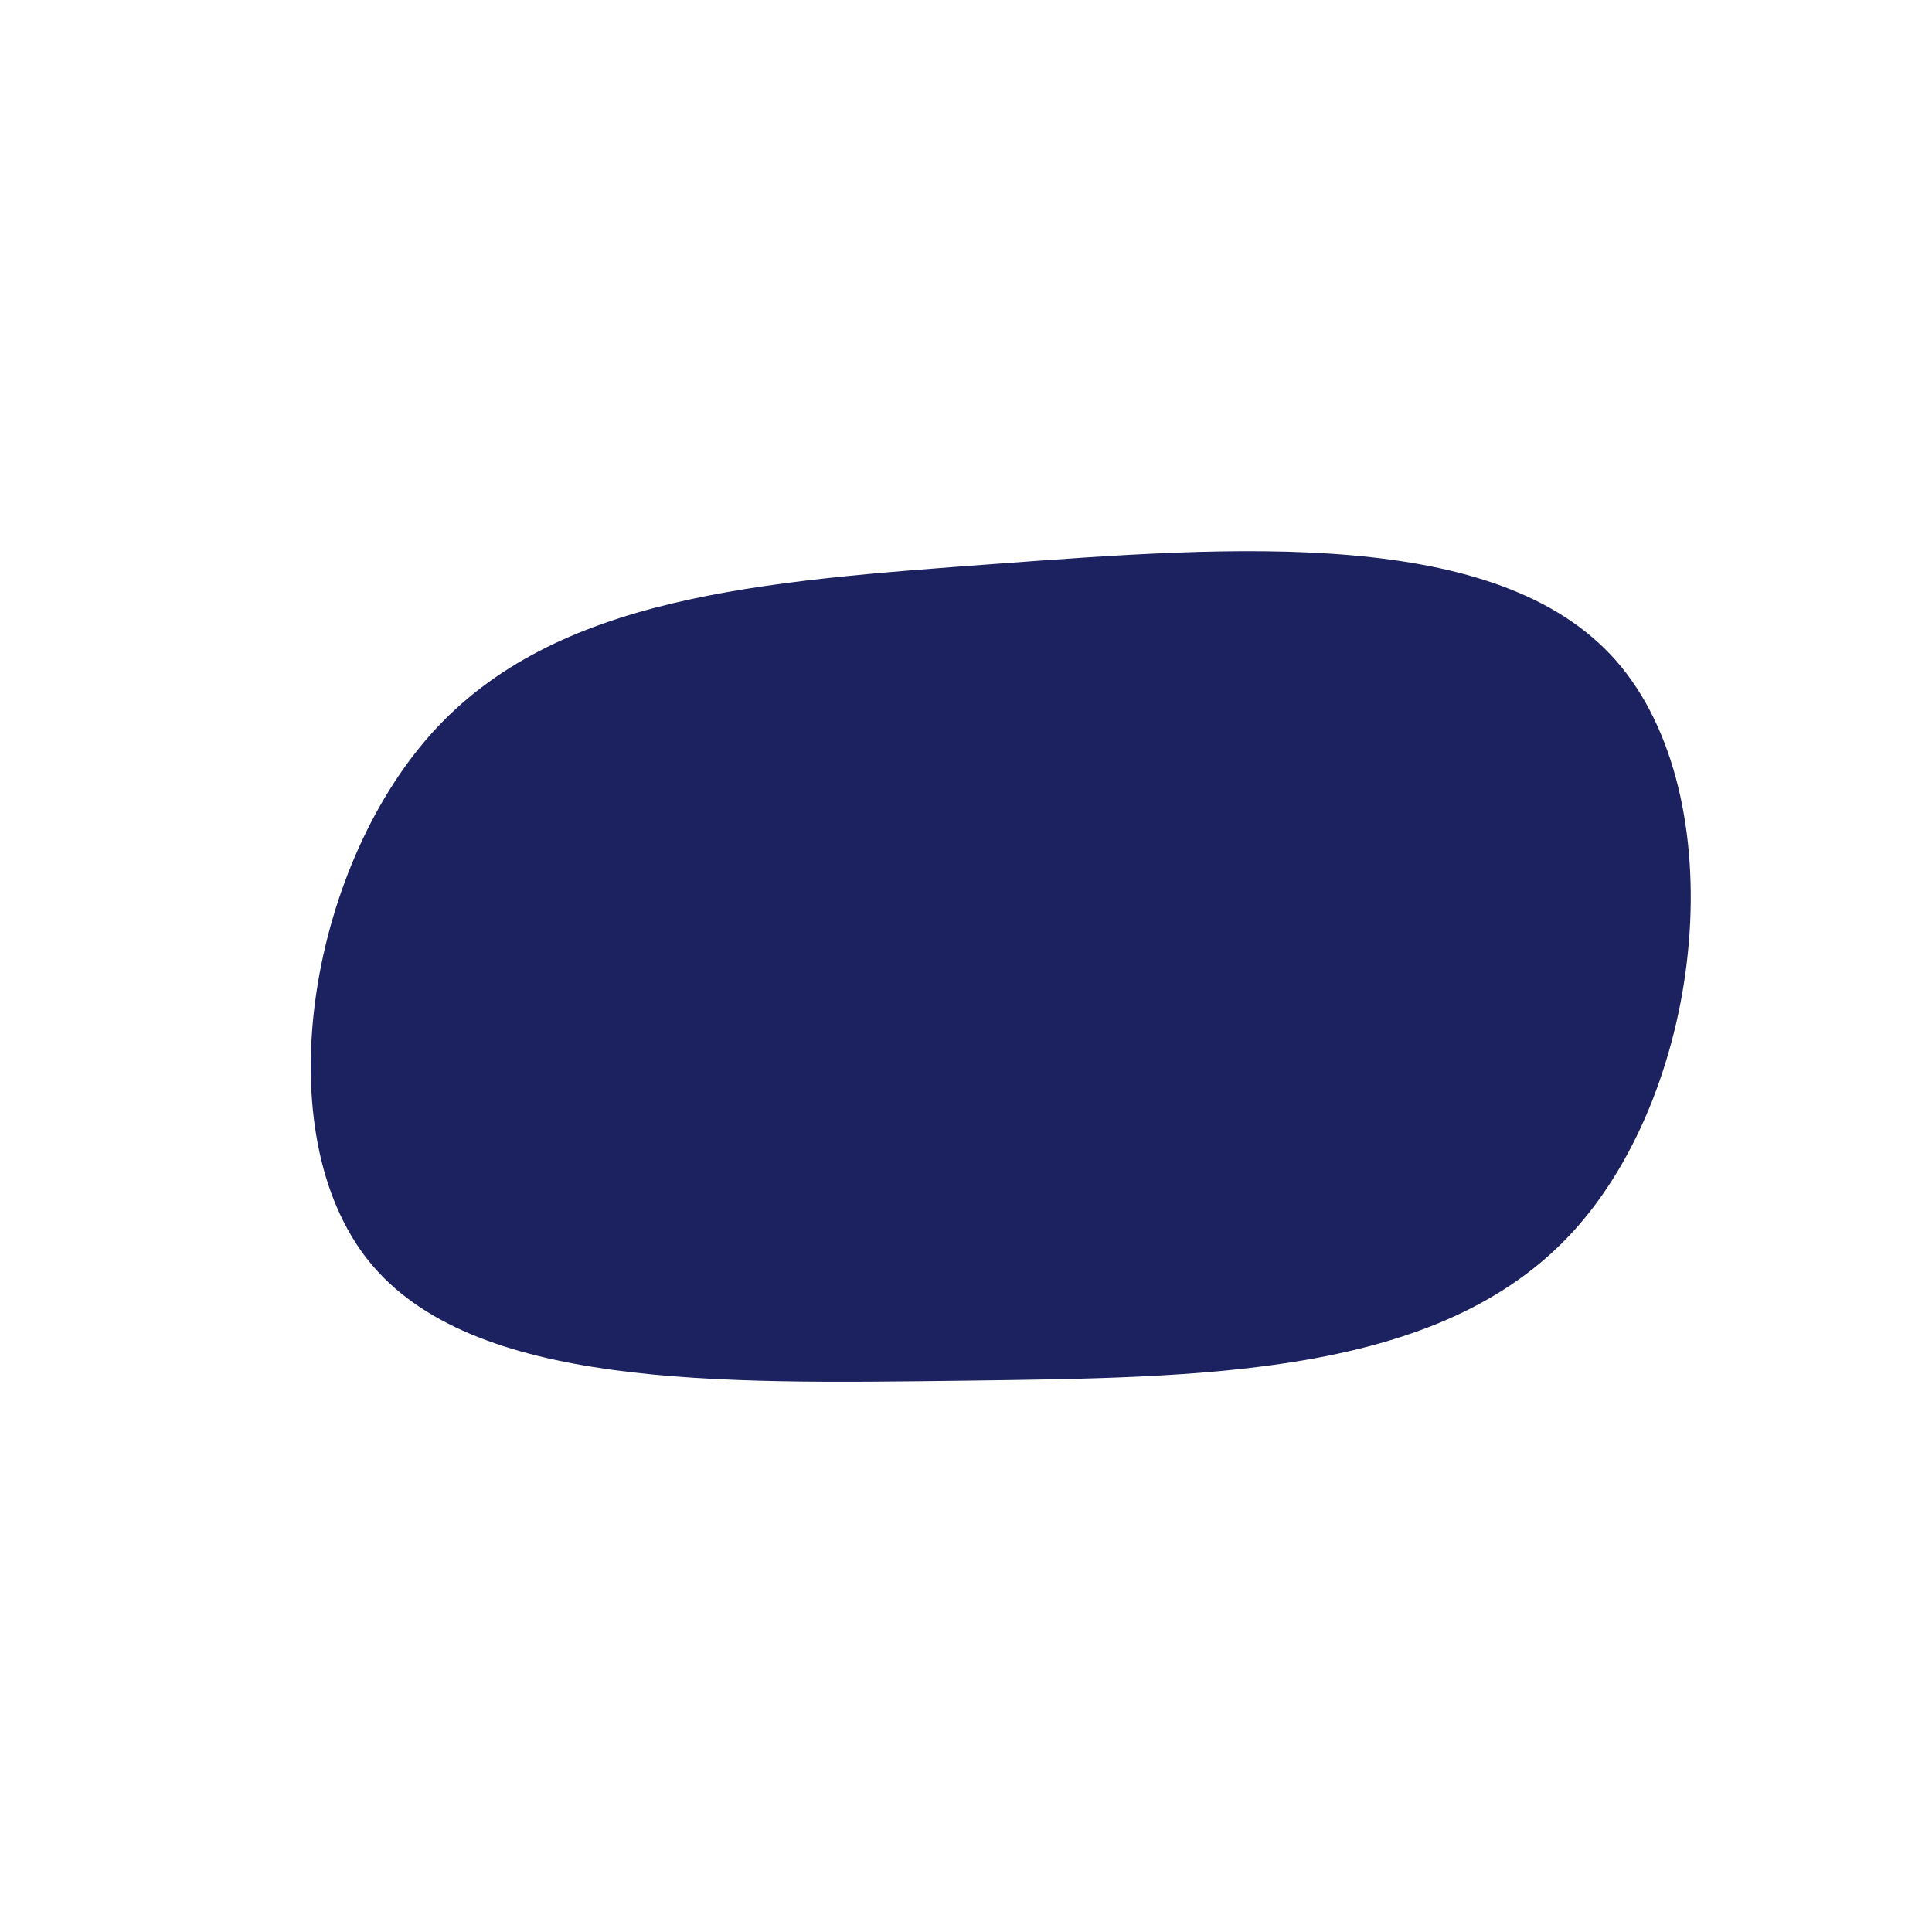
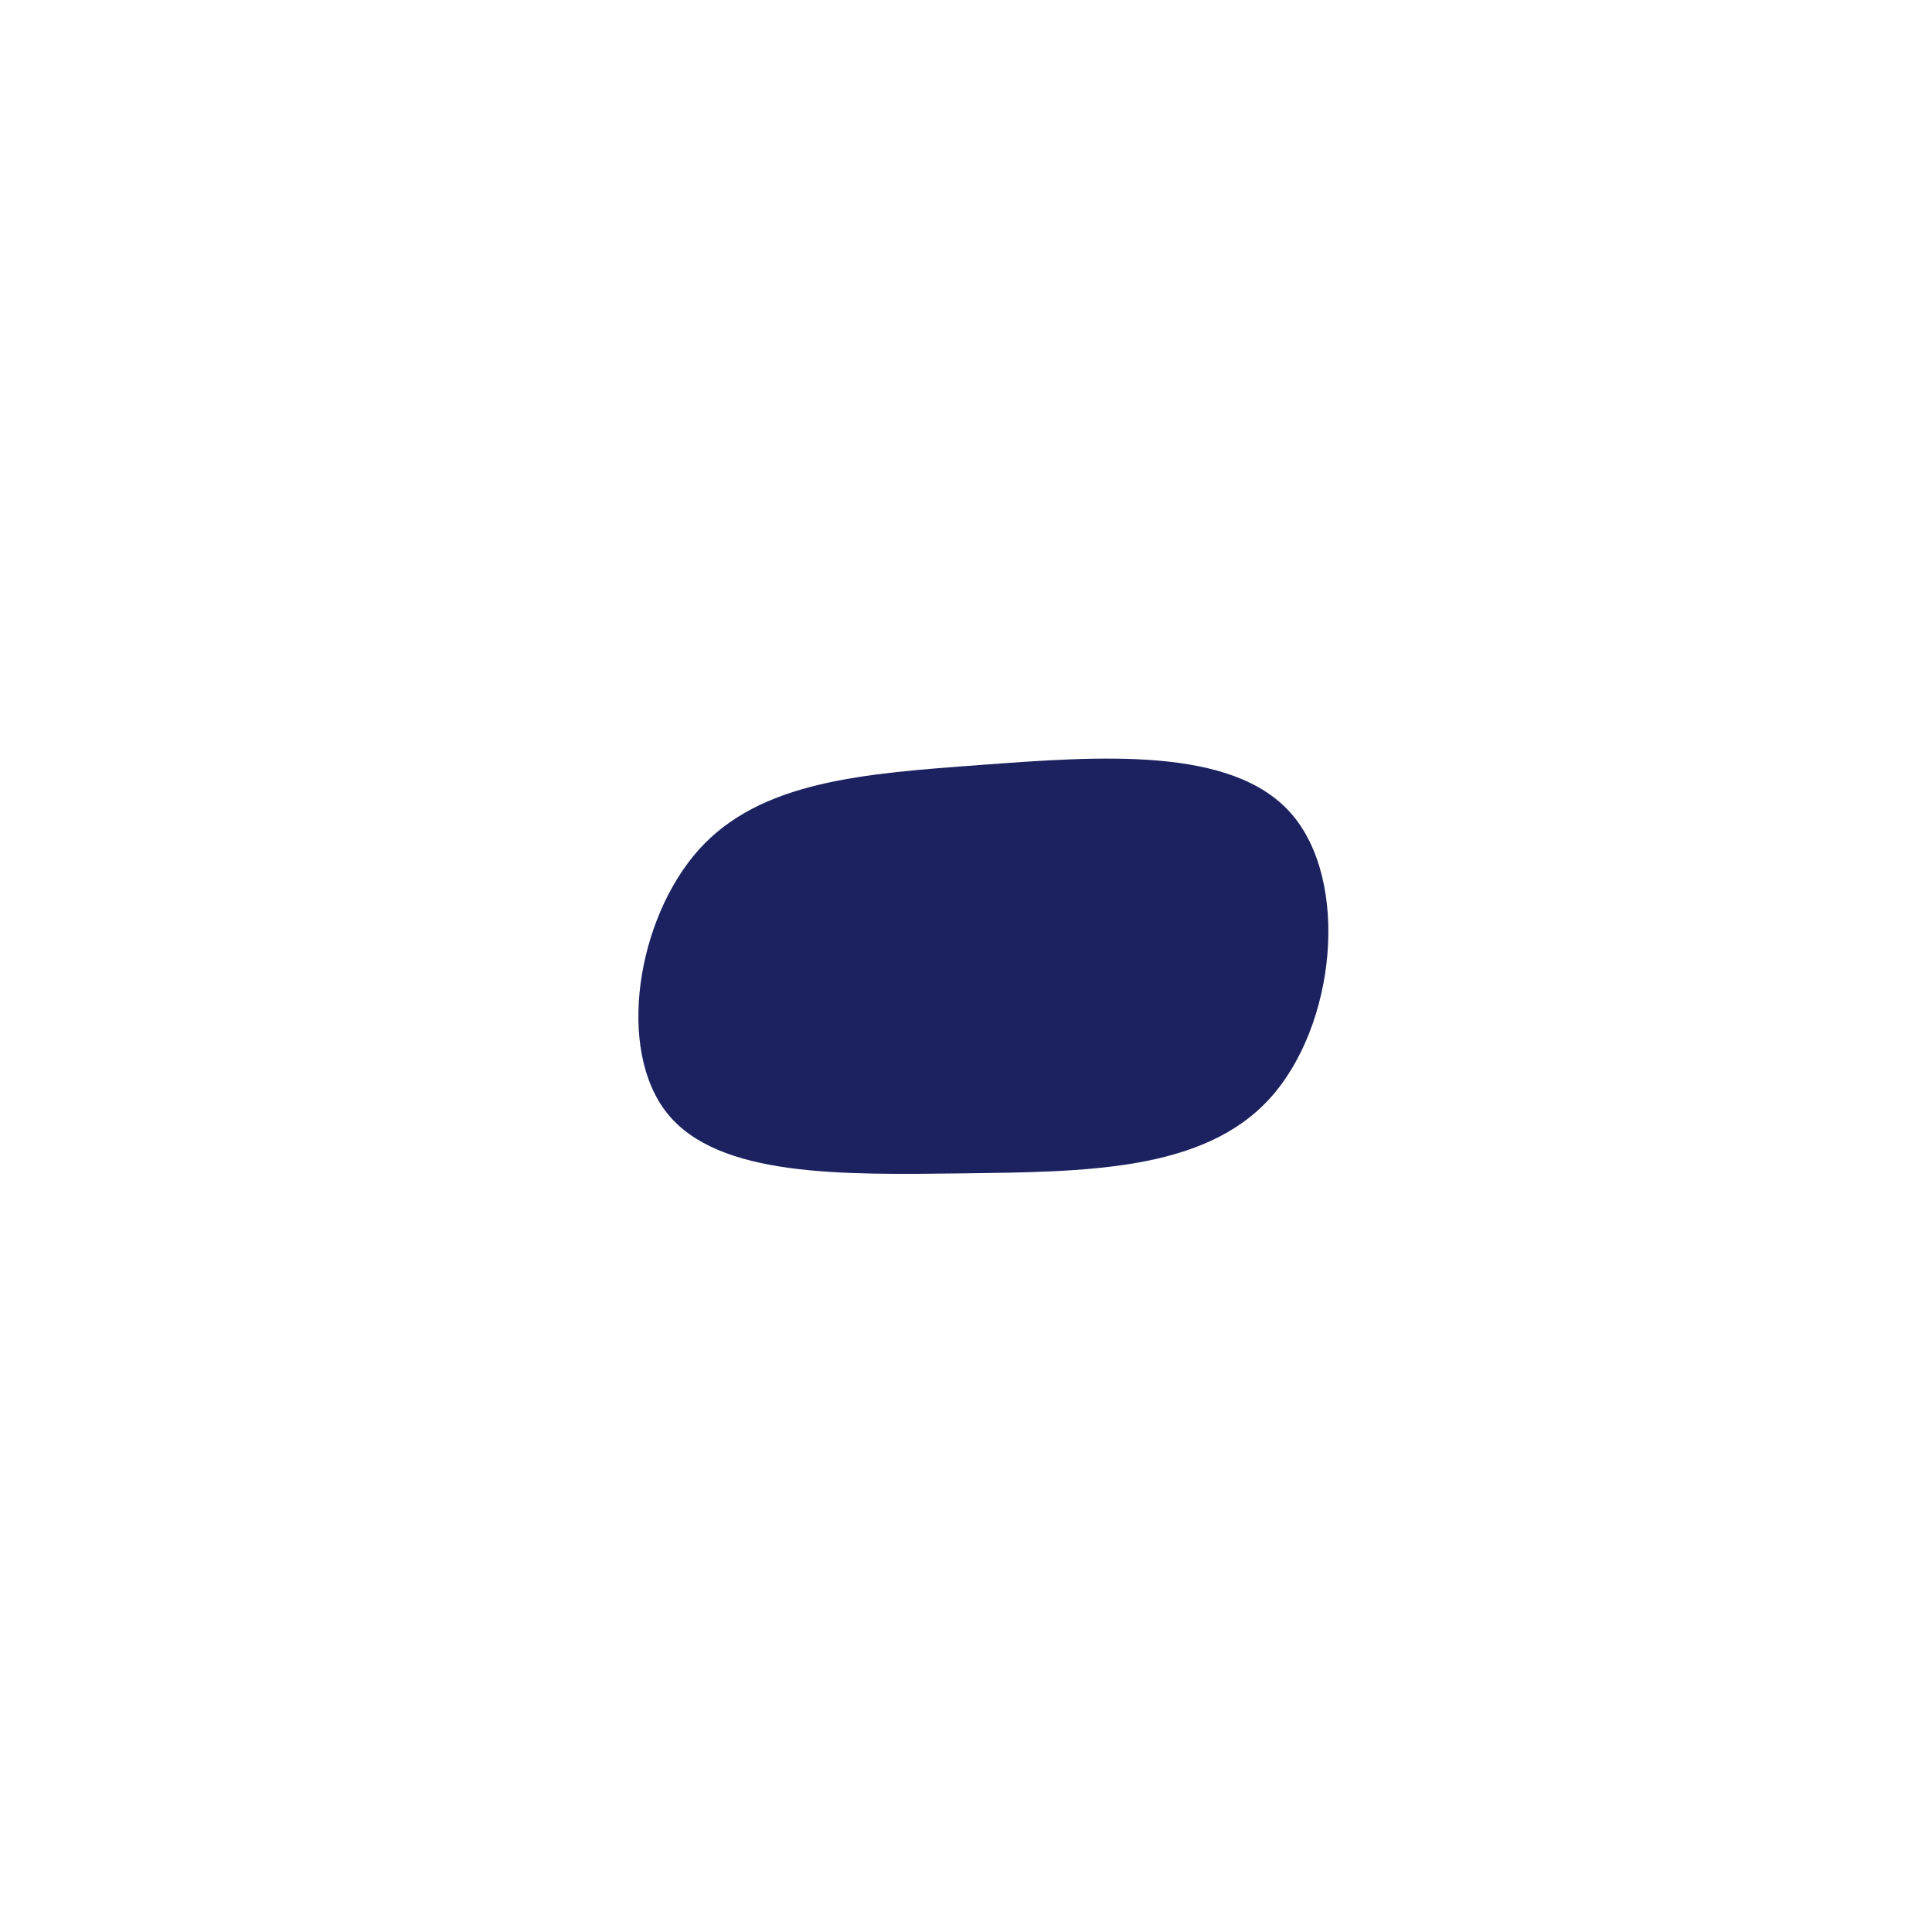
- <svg xmlns="http://www.w3.org/2000/svg" width="600" height="600" viewBox="0 0 600 600">
-   <g transform="translate(300,300)">
+ <svg xmlns="http://www.w3.org/2000/svg" width="1200" height="1200" viewBox="0 0 1200 1200">
+   <g transform="translate(600,600)">
    <path d="M201.9,-94.8C238.7,-52.8,229.8,37.3,188.5,82.5C147.2,127.7,73.6,127.8,-1.6,128.8C-76.8,129.7,-153.6,131.3,-185.5,91.6C-217.4,51.8,-204.4,-29.3,-166,-72.2C-127.6,-115,-63.8,-119.5,9.4,-124.9C82.6,-130.3,165.1,-136.7,201.9,-94.8Z" fill="#1c2260" />
  </g>
</svg>
